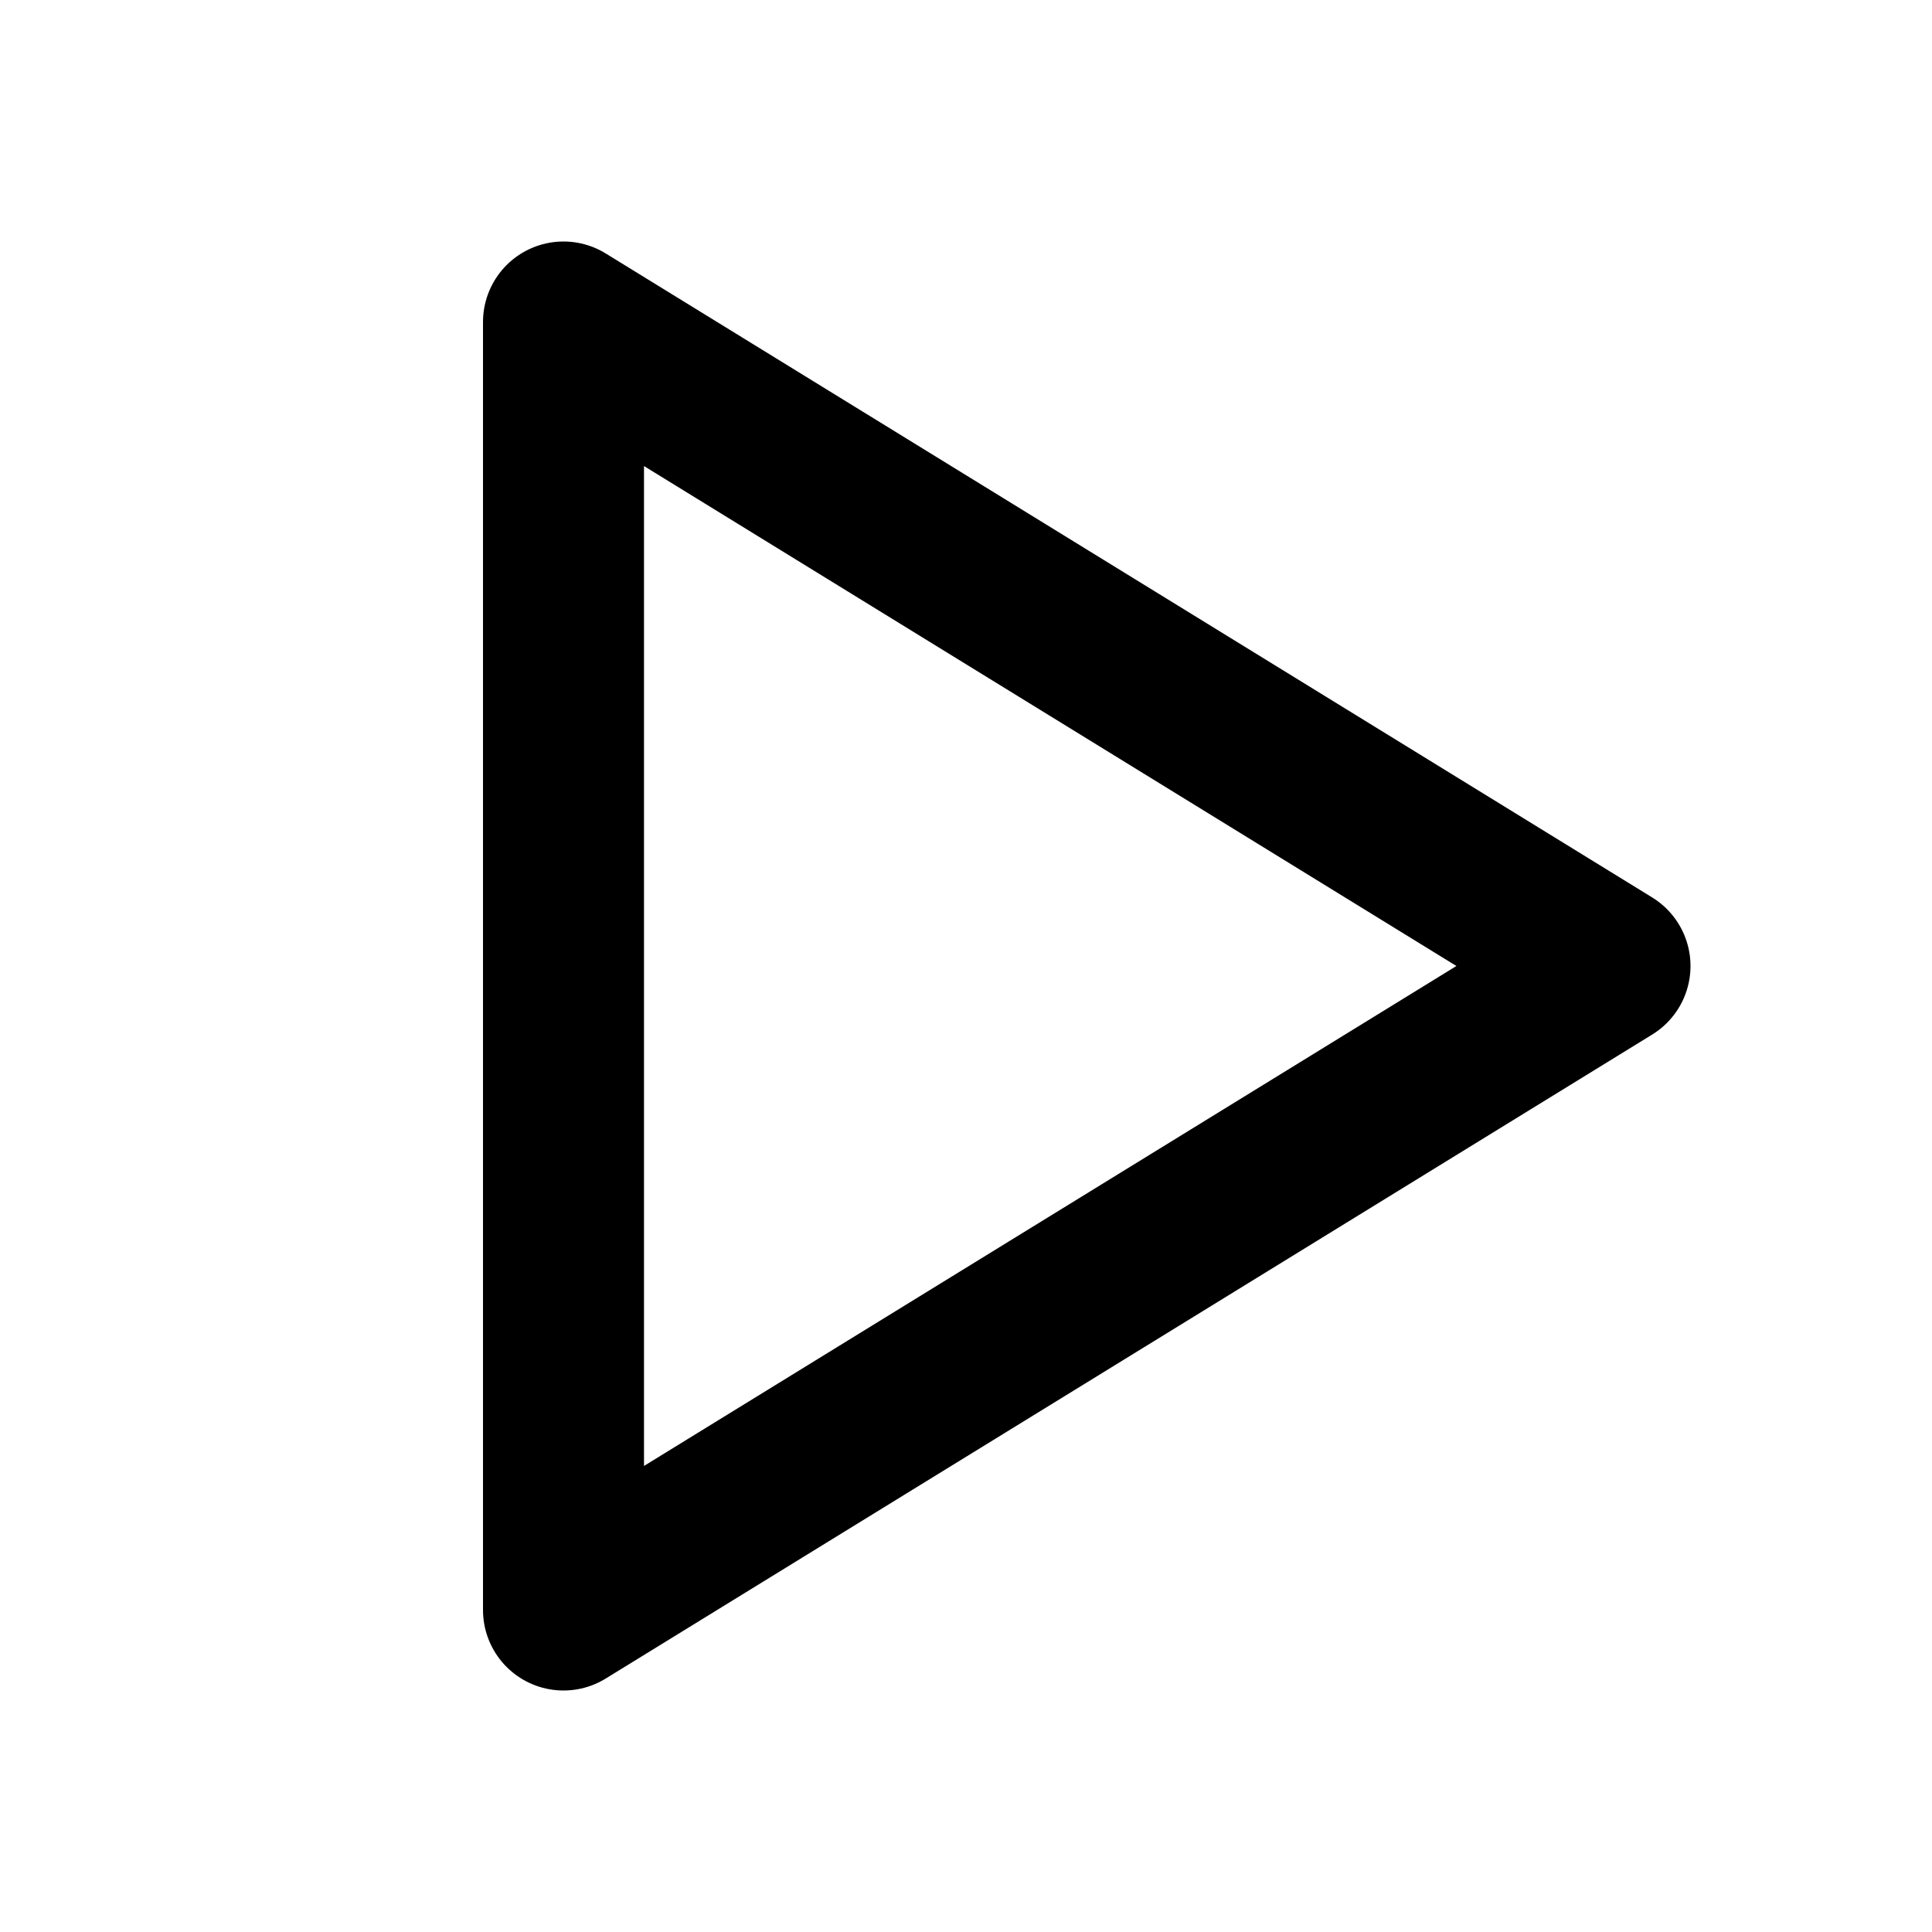
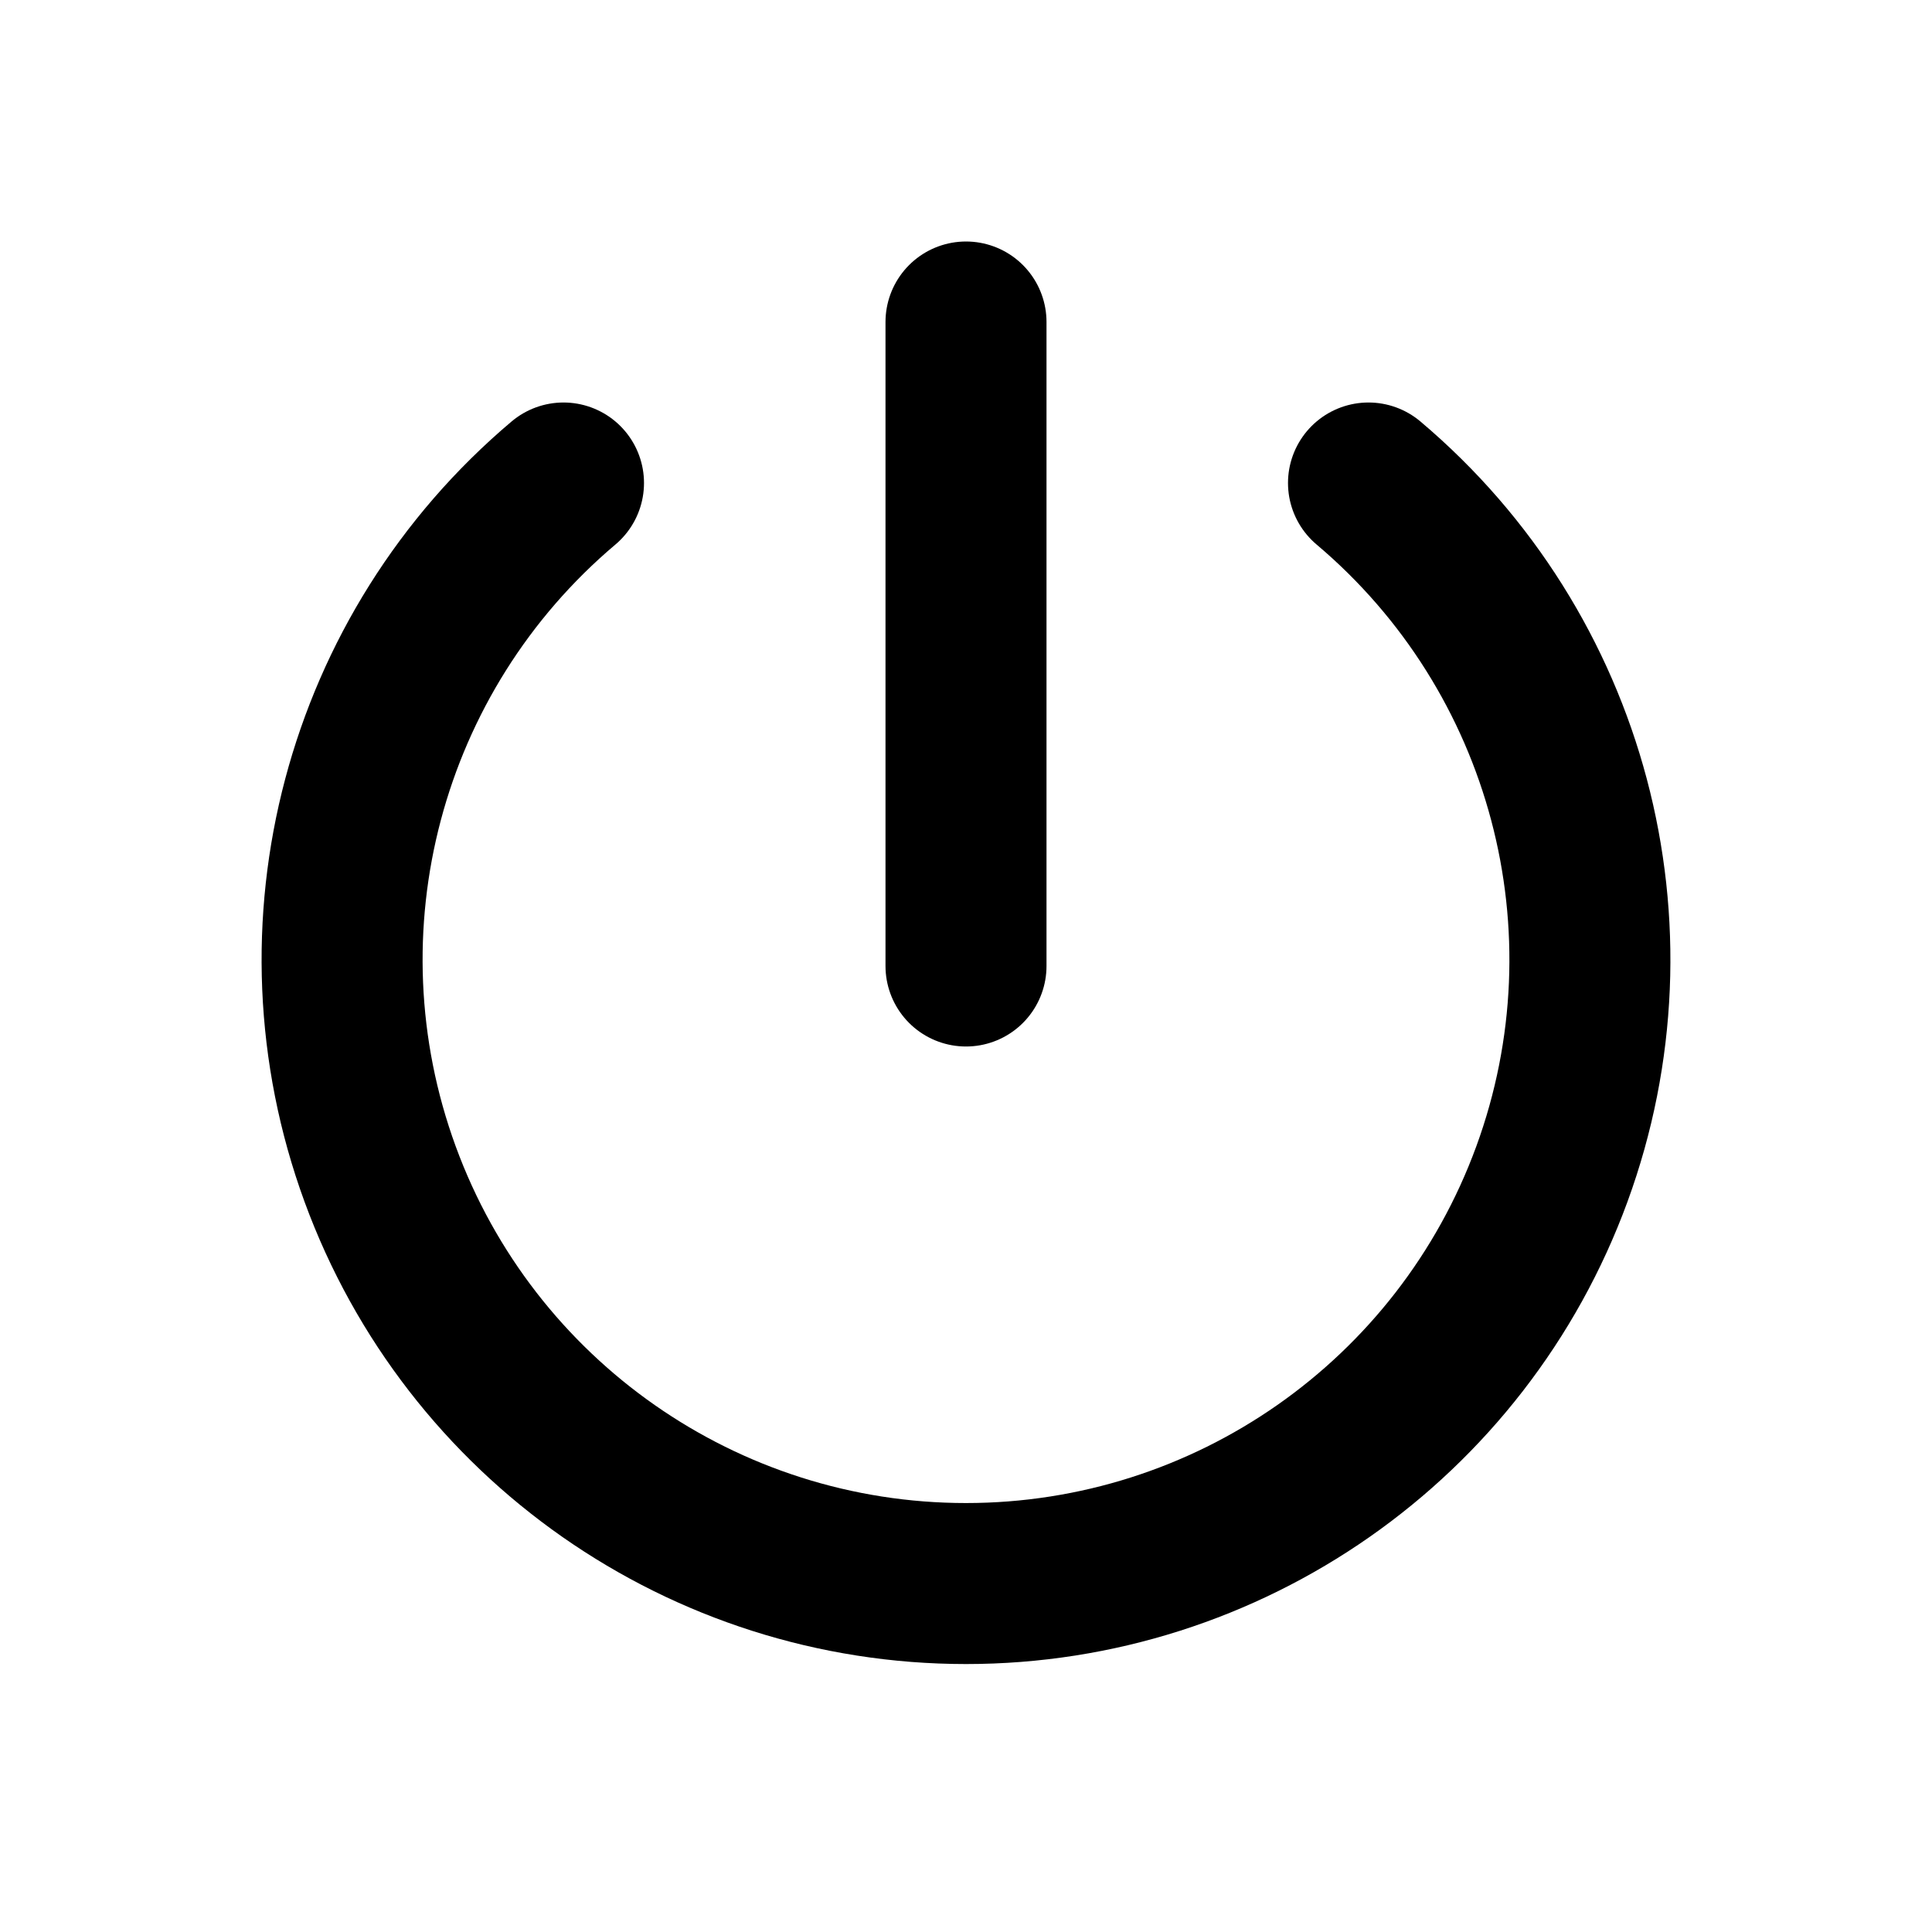
- <svg xmlns="http://www.w3.org/2000/svg" width="24" height="24" viewBox="0 0 24 24" fill="none" stroke="currentColor" stroke-width="2" stroke-linecap="round" stroke-linejoin="round" class="icon icon-tabler icons-tabler-outline icon-tabler-player-play">
+ <svg xmlns="http://www.w3.org/2000/svg" width="24" height="24" viewBox="0 0 24 24" fill="none" stroke="currentColor" stroke-width="2" stroke-linecap="round" stroke-linejoin="round" class="icon icon-tabler icons-tabler-outline icon-tabler-power">
  <path stroke="none" d="M0 0h24v24H0z" fill="none" />
-   <path d="M7 4v16l13 -8z" />
+   <path d="M7 6a7.75 7.75 0 1 0 10 0" />
+   <path d="M12 4l0 8" />
</svg>
